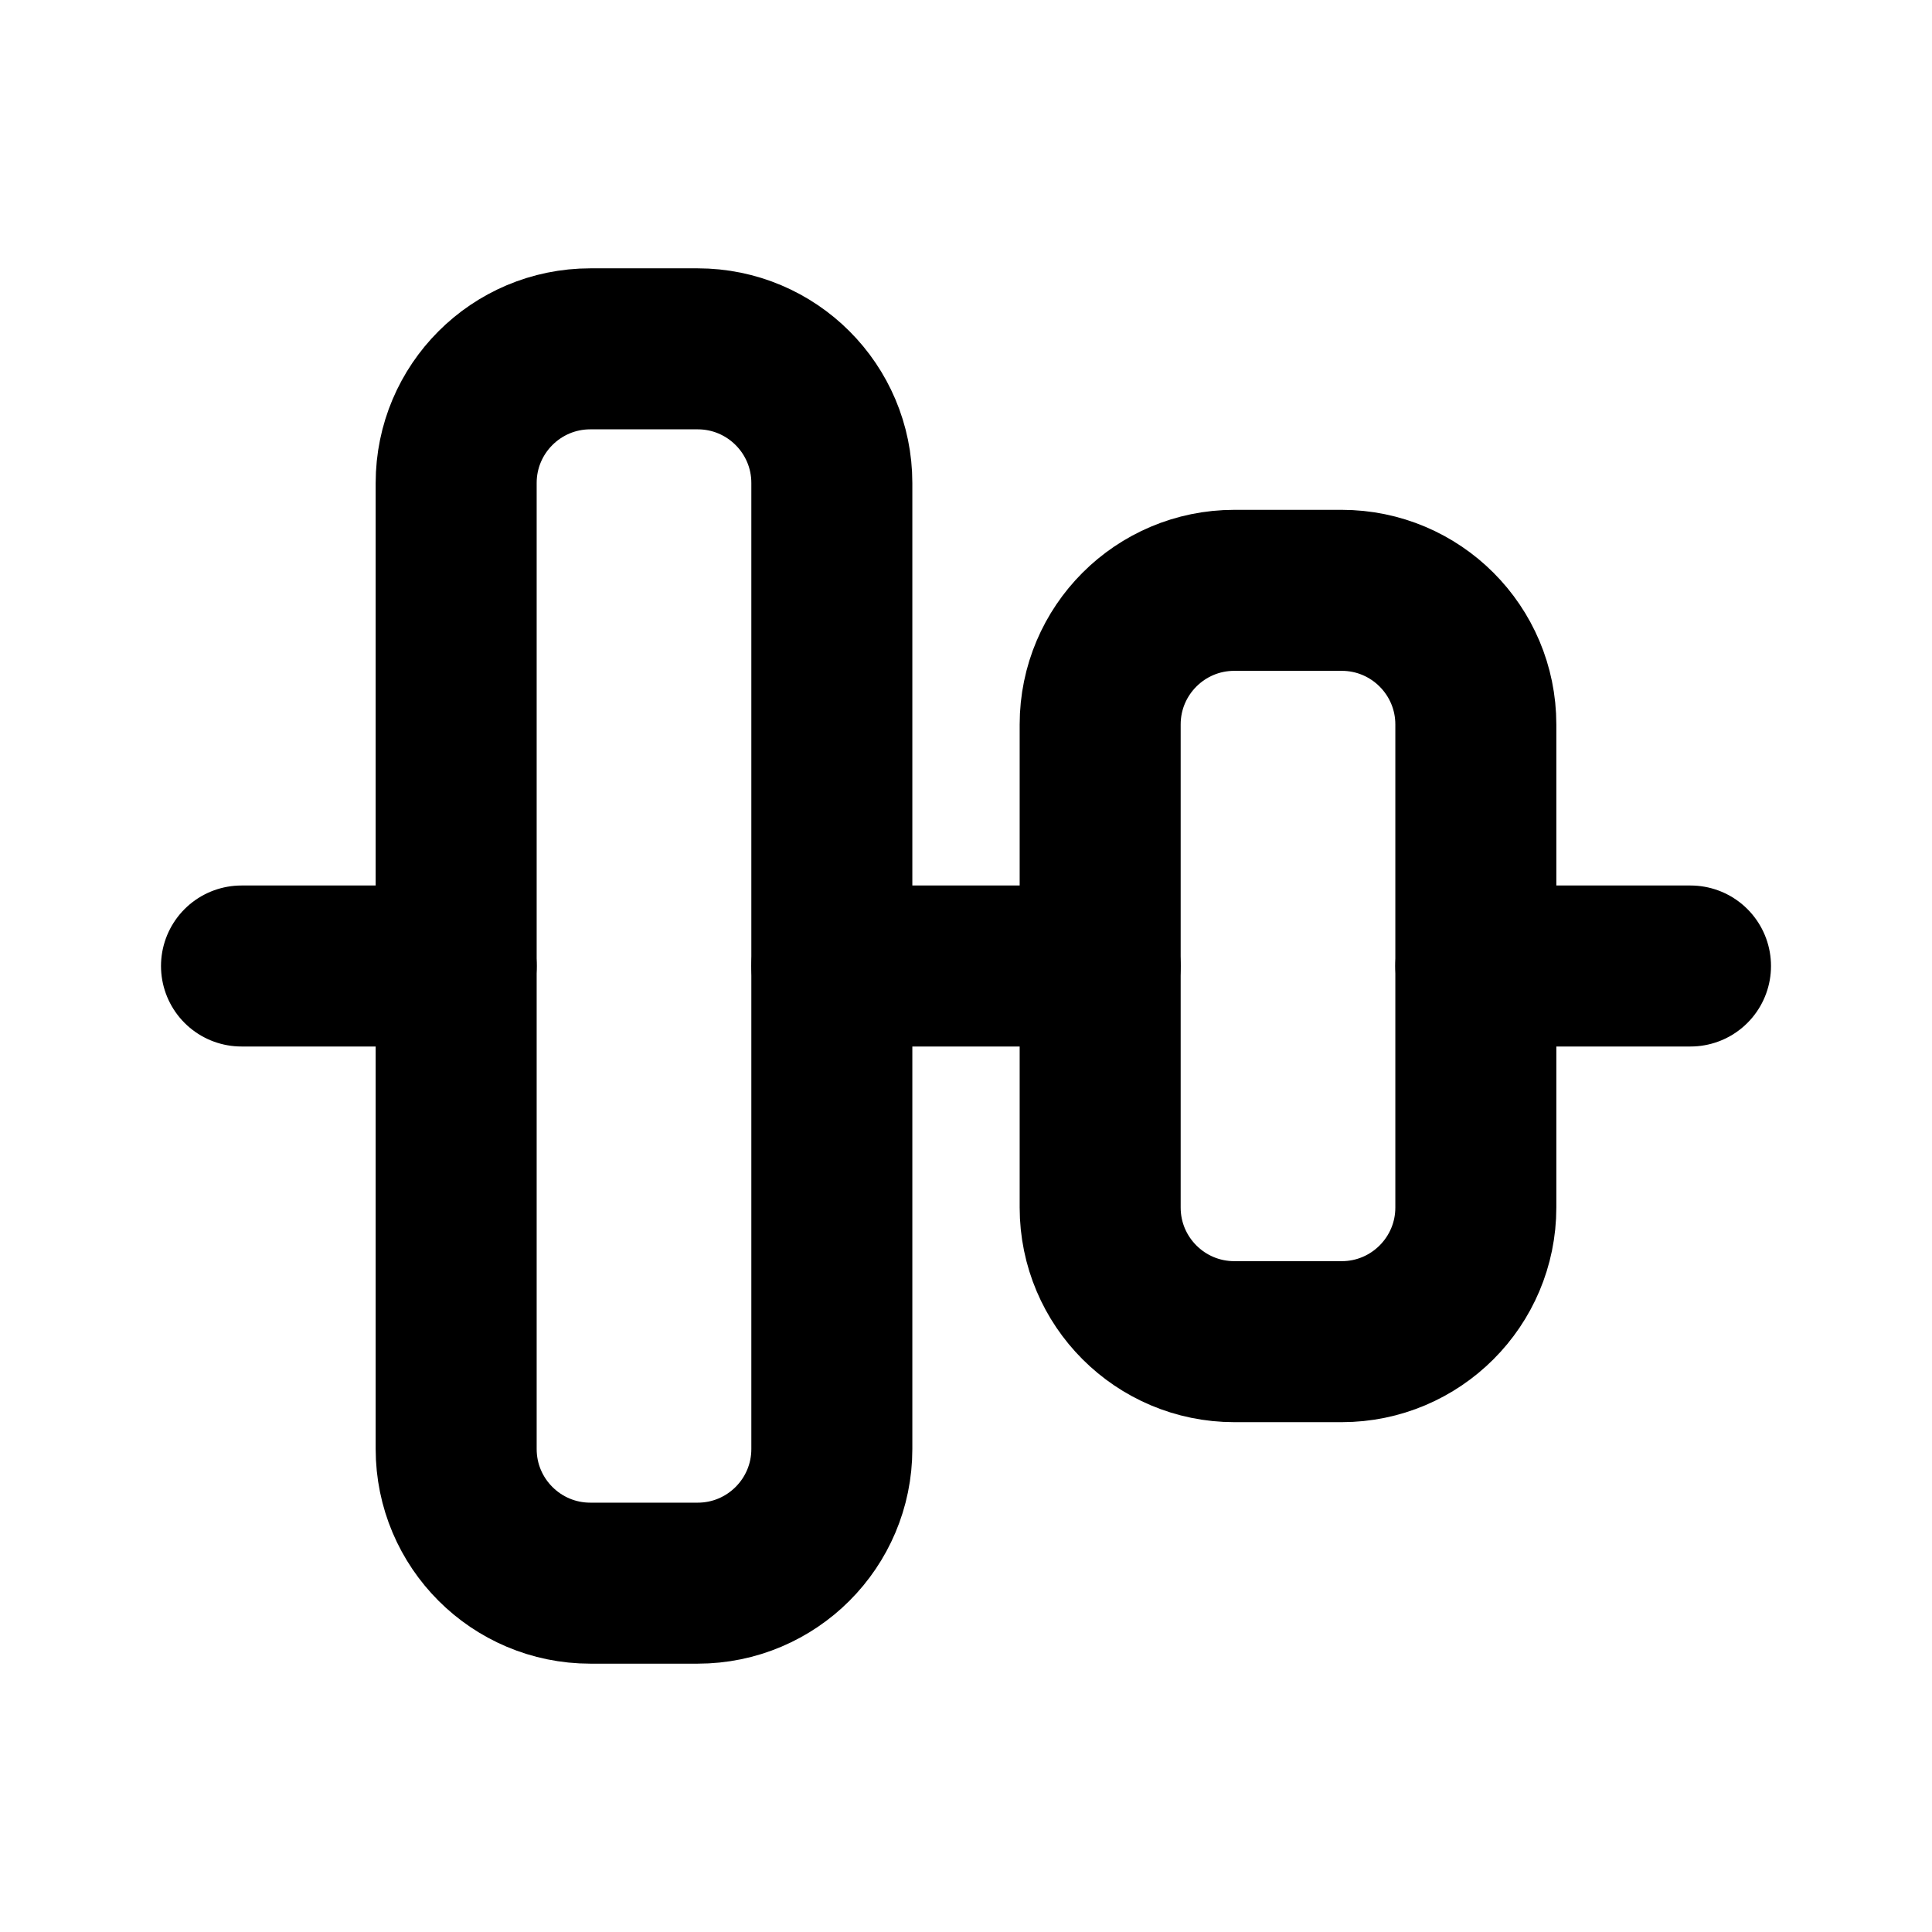
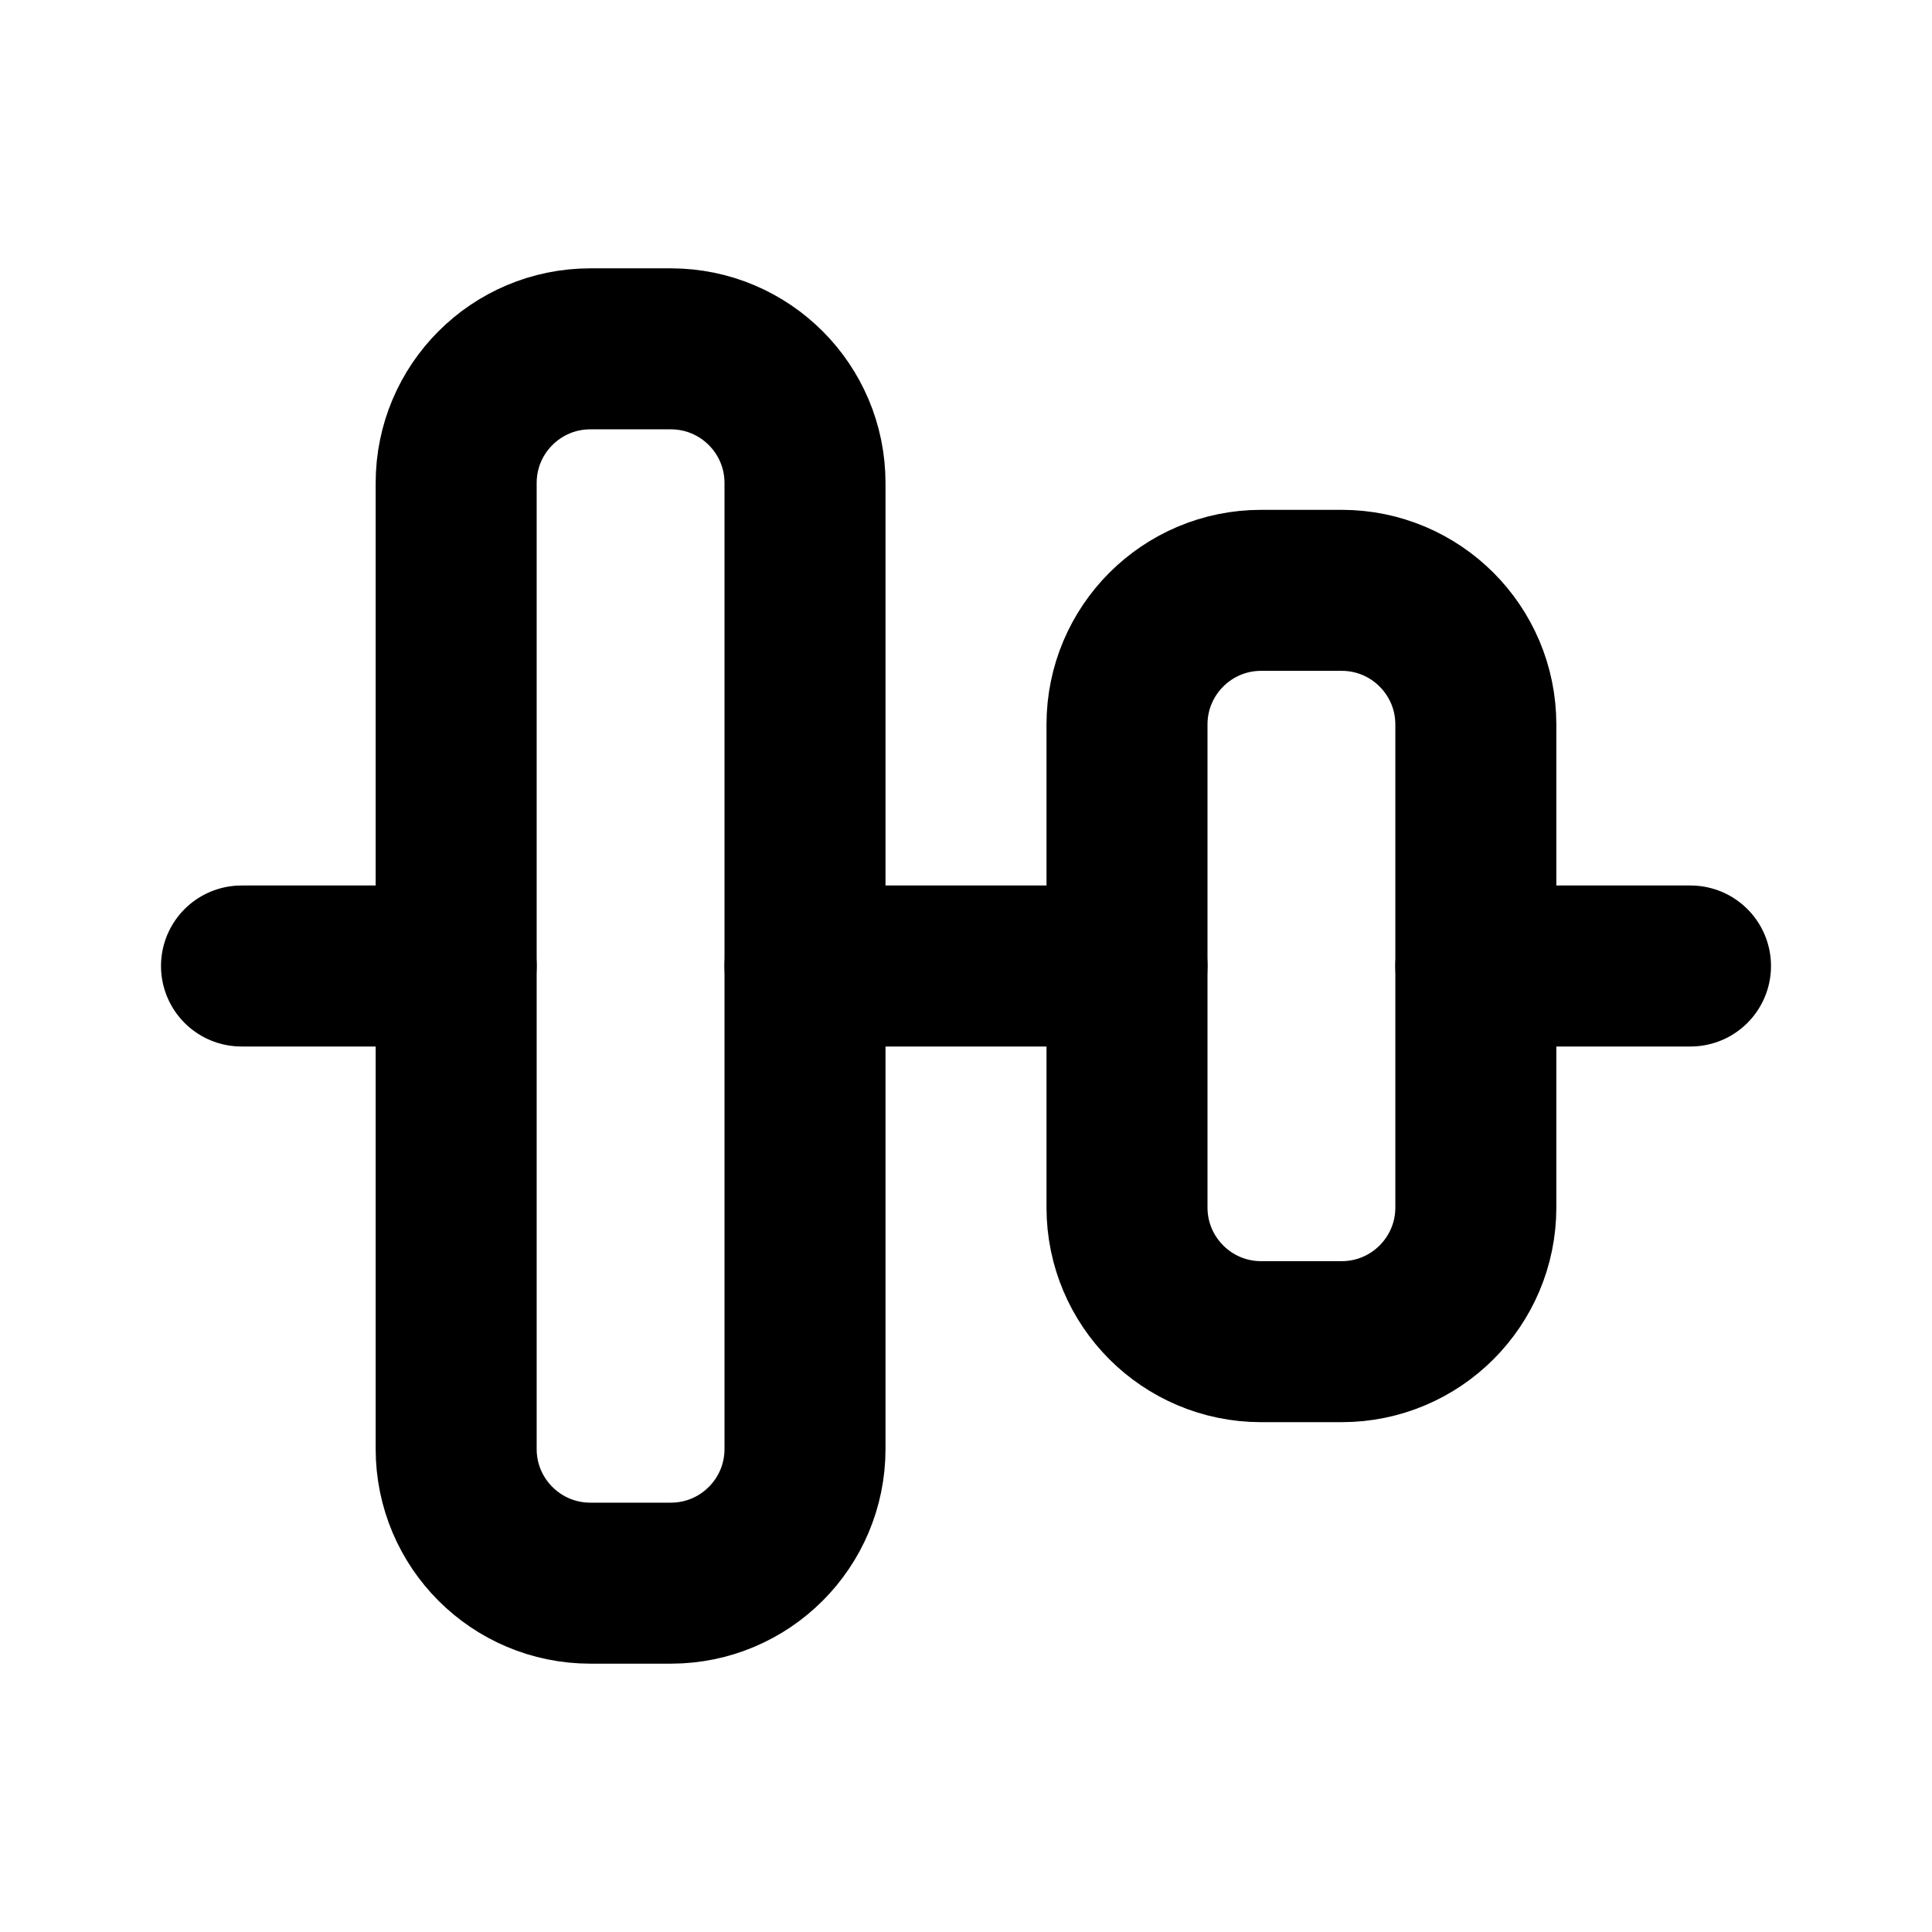
<svg xmlns="http://www.w3.org/2000/svg" viewBox="0 0 18 18" fill="none" stroke="currentColor" stroke-width="1.5" stroke-linecap="round" stroke-linejoin="round">
  <path d="M2.25 9L4.25 9" />
-   <path d="M7.75 9L10.25 9" />
+   <path d="M7.5 9L10.5 9" />
  <path d="M13.75 9L15.75 9" />
-   <rect x="4.25" y="3.25" width="3.5" height="11.5" rx="1.25" />
-   <rect x="10.25" y="5.5" width="3.5" height="7" rx="1.25" />
+   <rect x="4.25" y="3.25" width="3.25" height="11.5" rx="1.25" />
+   <rect x="10.5" y="5.5" width="3.25" height="7" rx="1.25" />
</svg>
